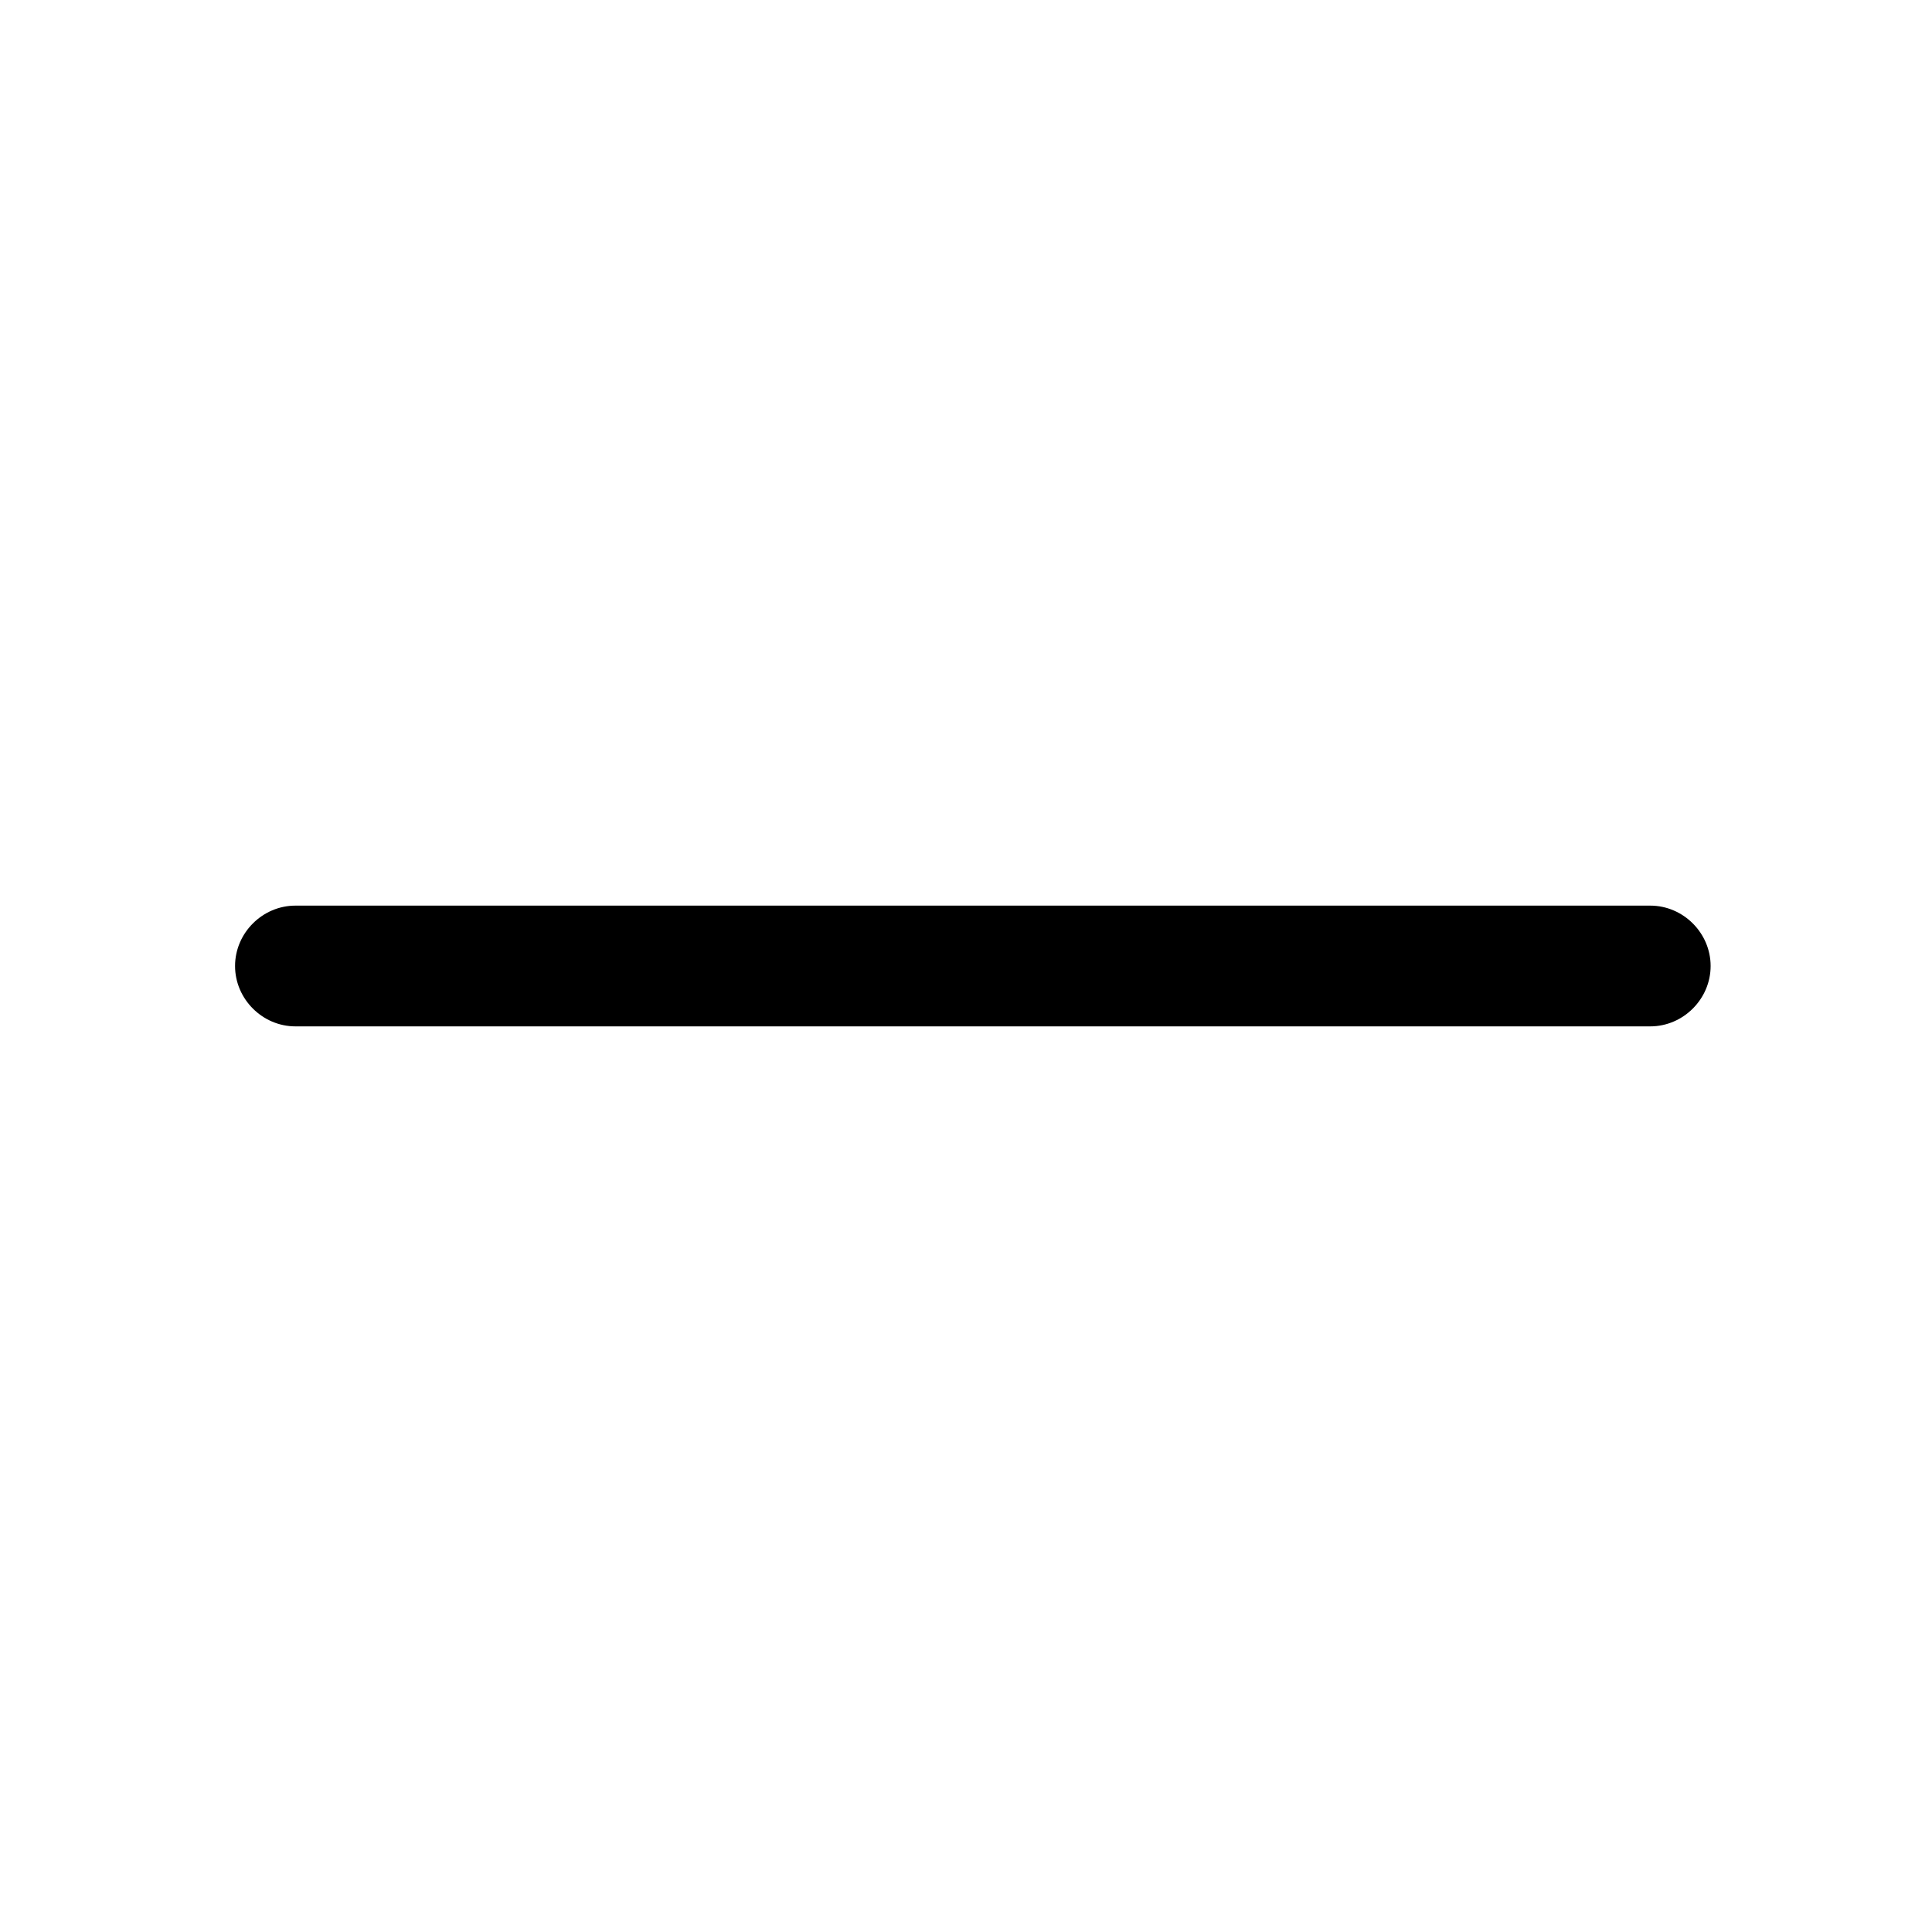
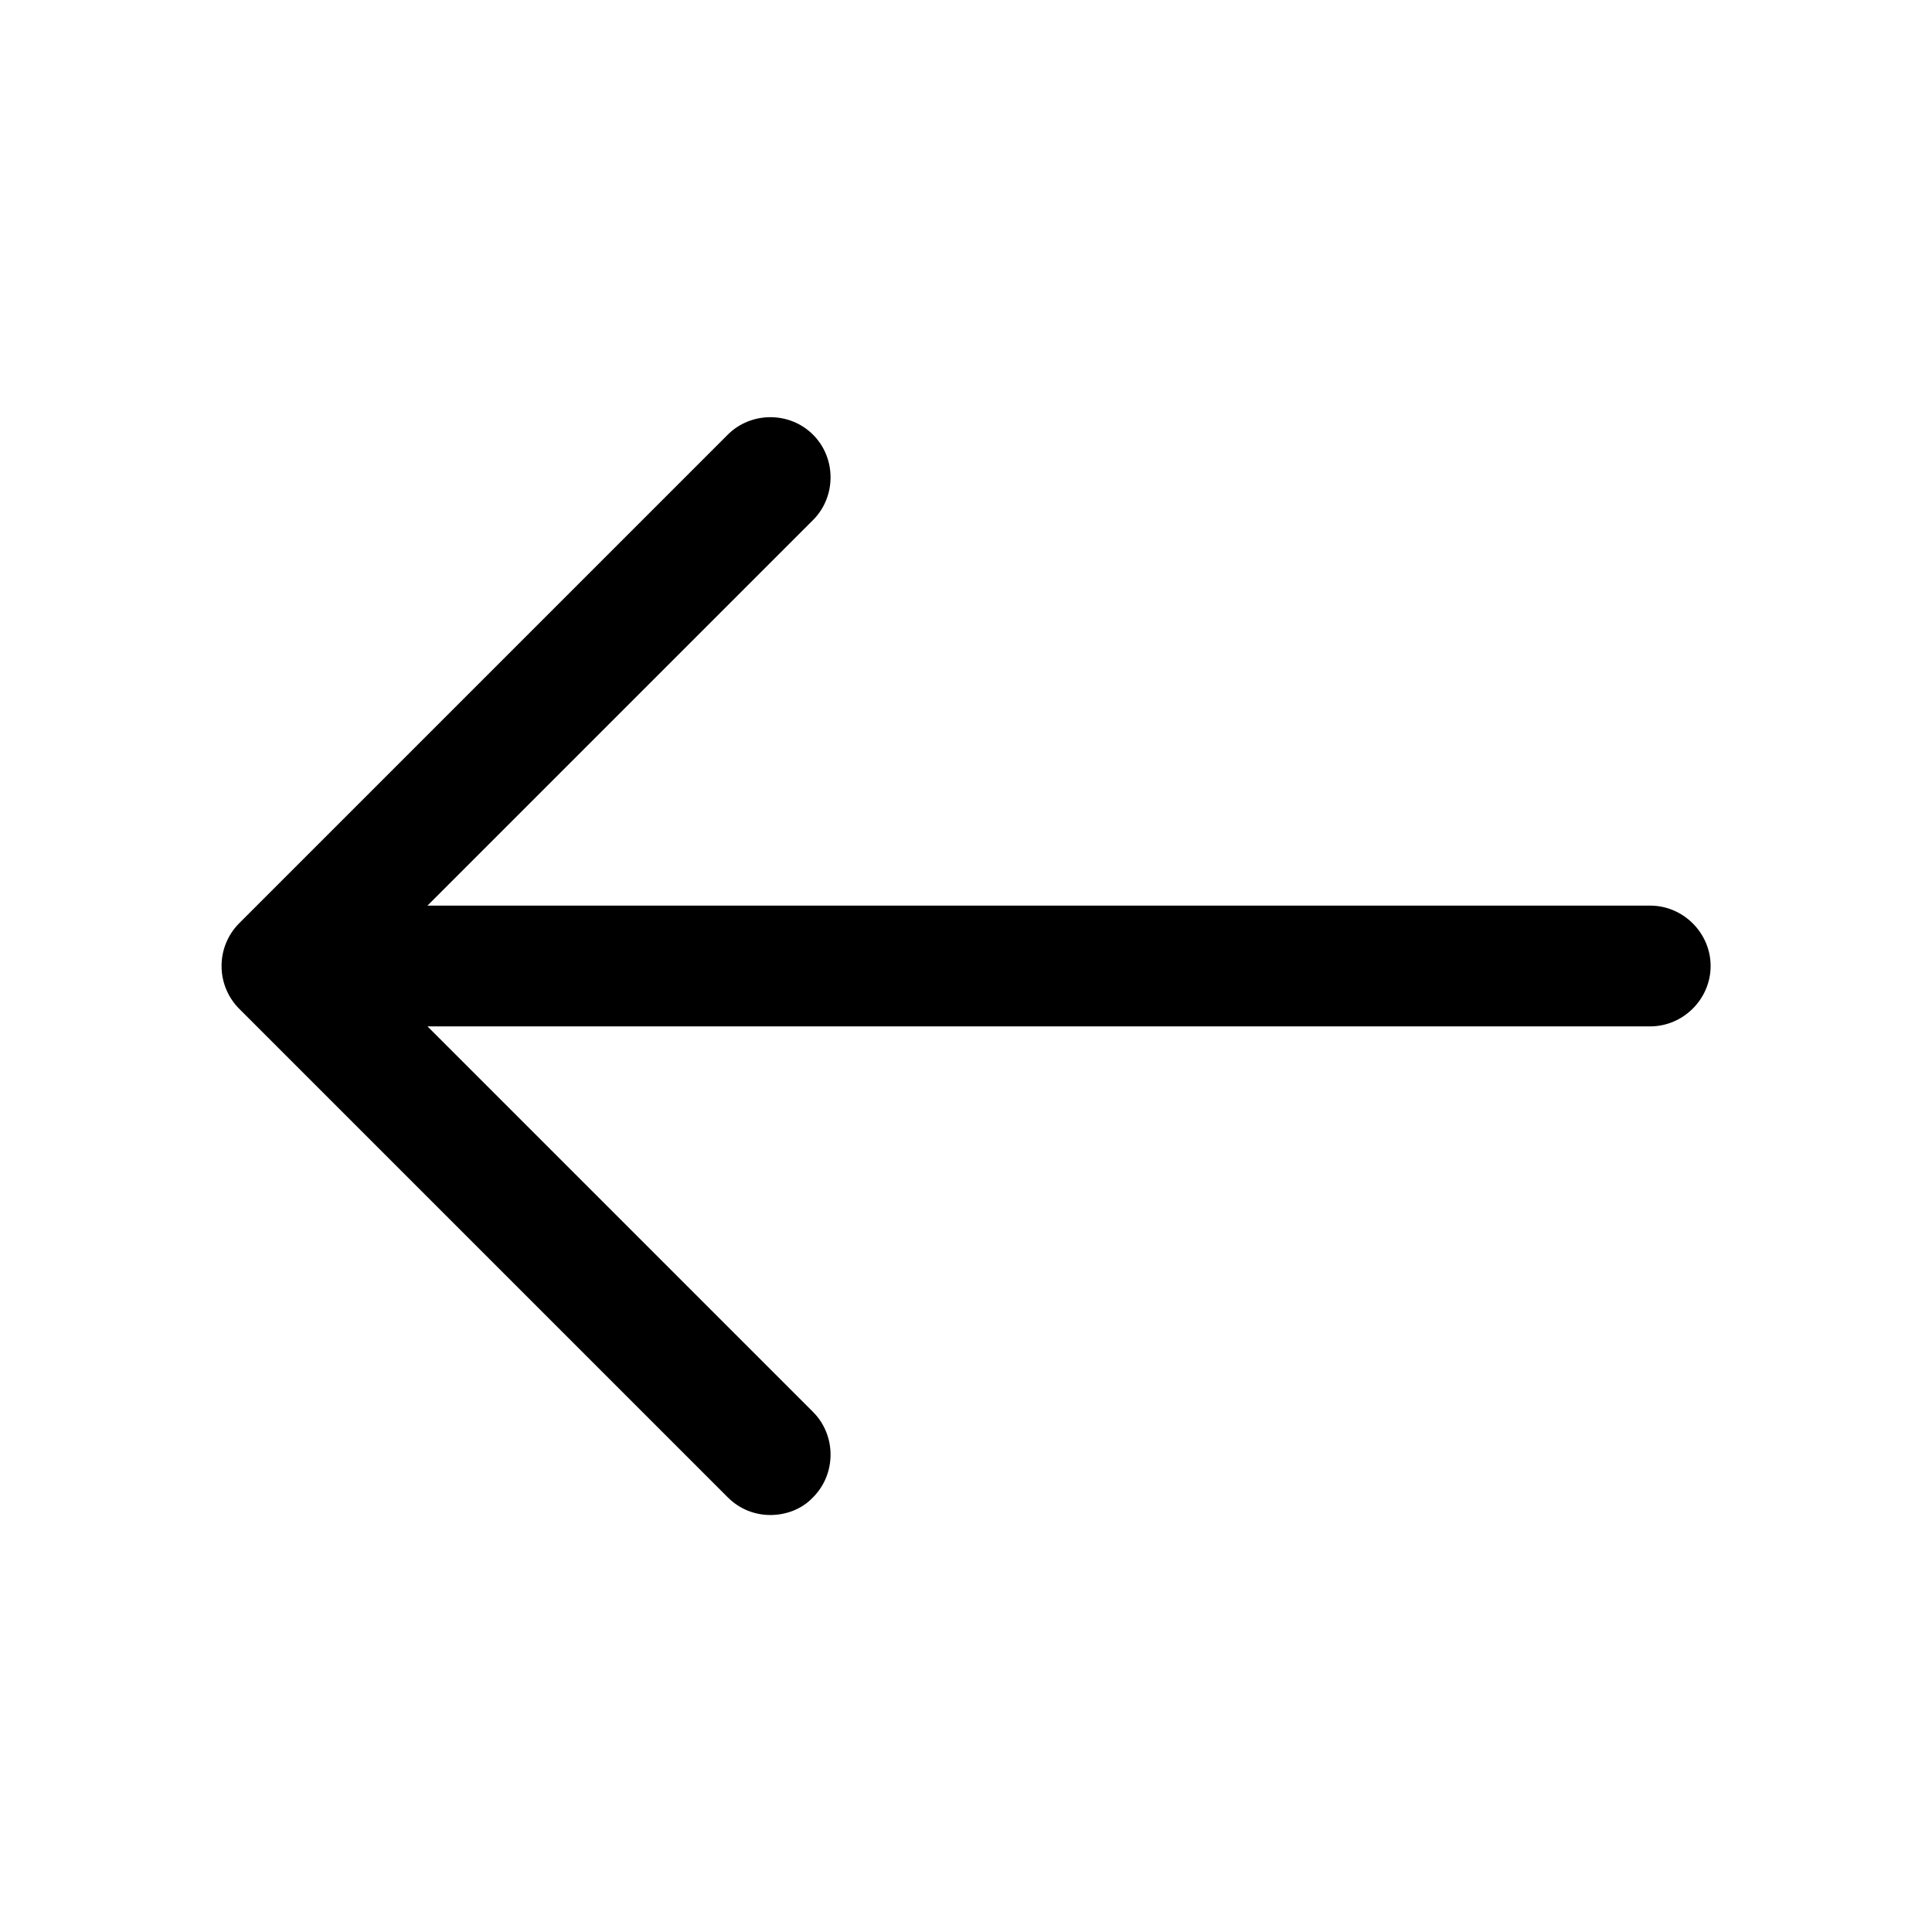
- <svg xmlns="http://www.w3.org/2000/svg" width="24" height="24" fill="none" viewBox="0 0 24 24">
-   <path fill="сurrentColor" d="M9.57 18.82c-.19 0-.38-.07-.53-.22l-6.07-6.07a.754.754 0 0 1 0-1.06L9.04 5.4c.29-.29.77-.29 1.06 0s.29.77 0 1.06L4.56 12l5.54 5.54c.29.29.29.77 0 1.06-.14.15-.34.22-.53.22" />
+ <svg xmlns="http://www.w3.org/2000/svg" width="24" height="24" fill="none">
+   <path fill="currentColor" d="M9.57 18.82c-.19 0-.38-.07-.53-.22l-6.07-6.07a.754.754 0 0 1 0-1.06L9.04 5.4c.29-.29.77-.29 1.06 0s.29.77 0 1.06L4.56 12l5.54 5.54c.29.29.29.77 0 1.06-.14.15-.34.22-.53.22" />
  <path fill="currentColor" d="M20.5 12.75H3.67c-.41 0-.75-.34-.75-.75s.34-.75.75-.75H20.5c.41 0 .75.34.75.75s-.34.75-.75.75" />
</svg>
